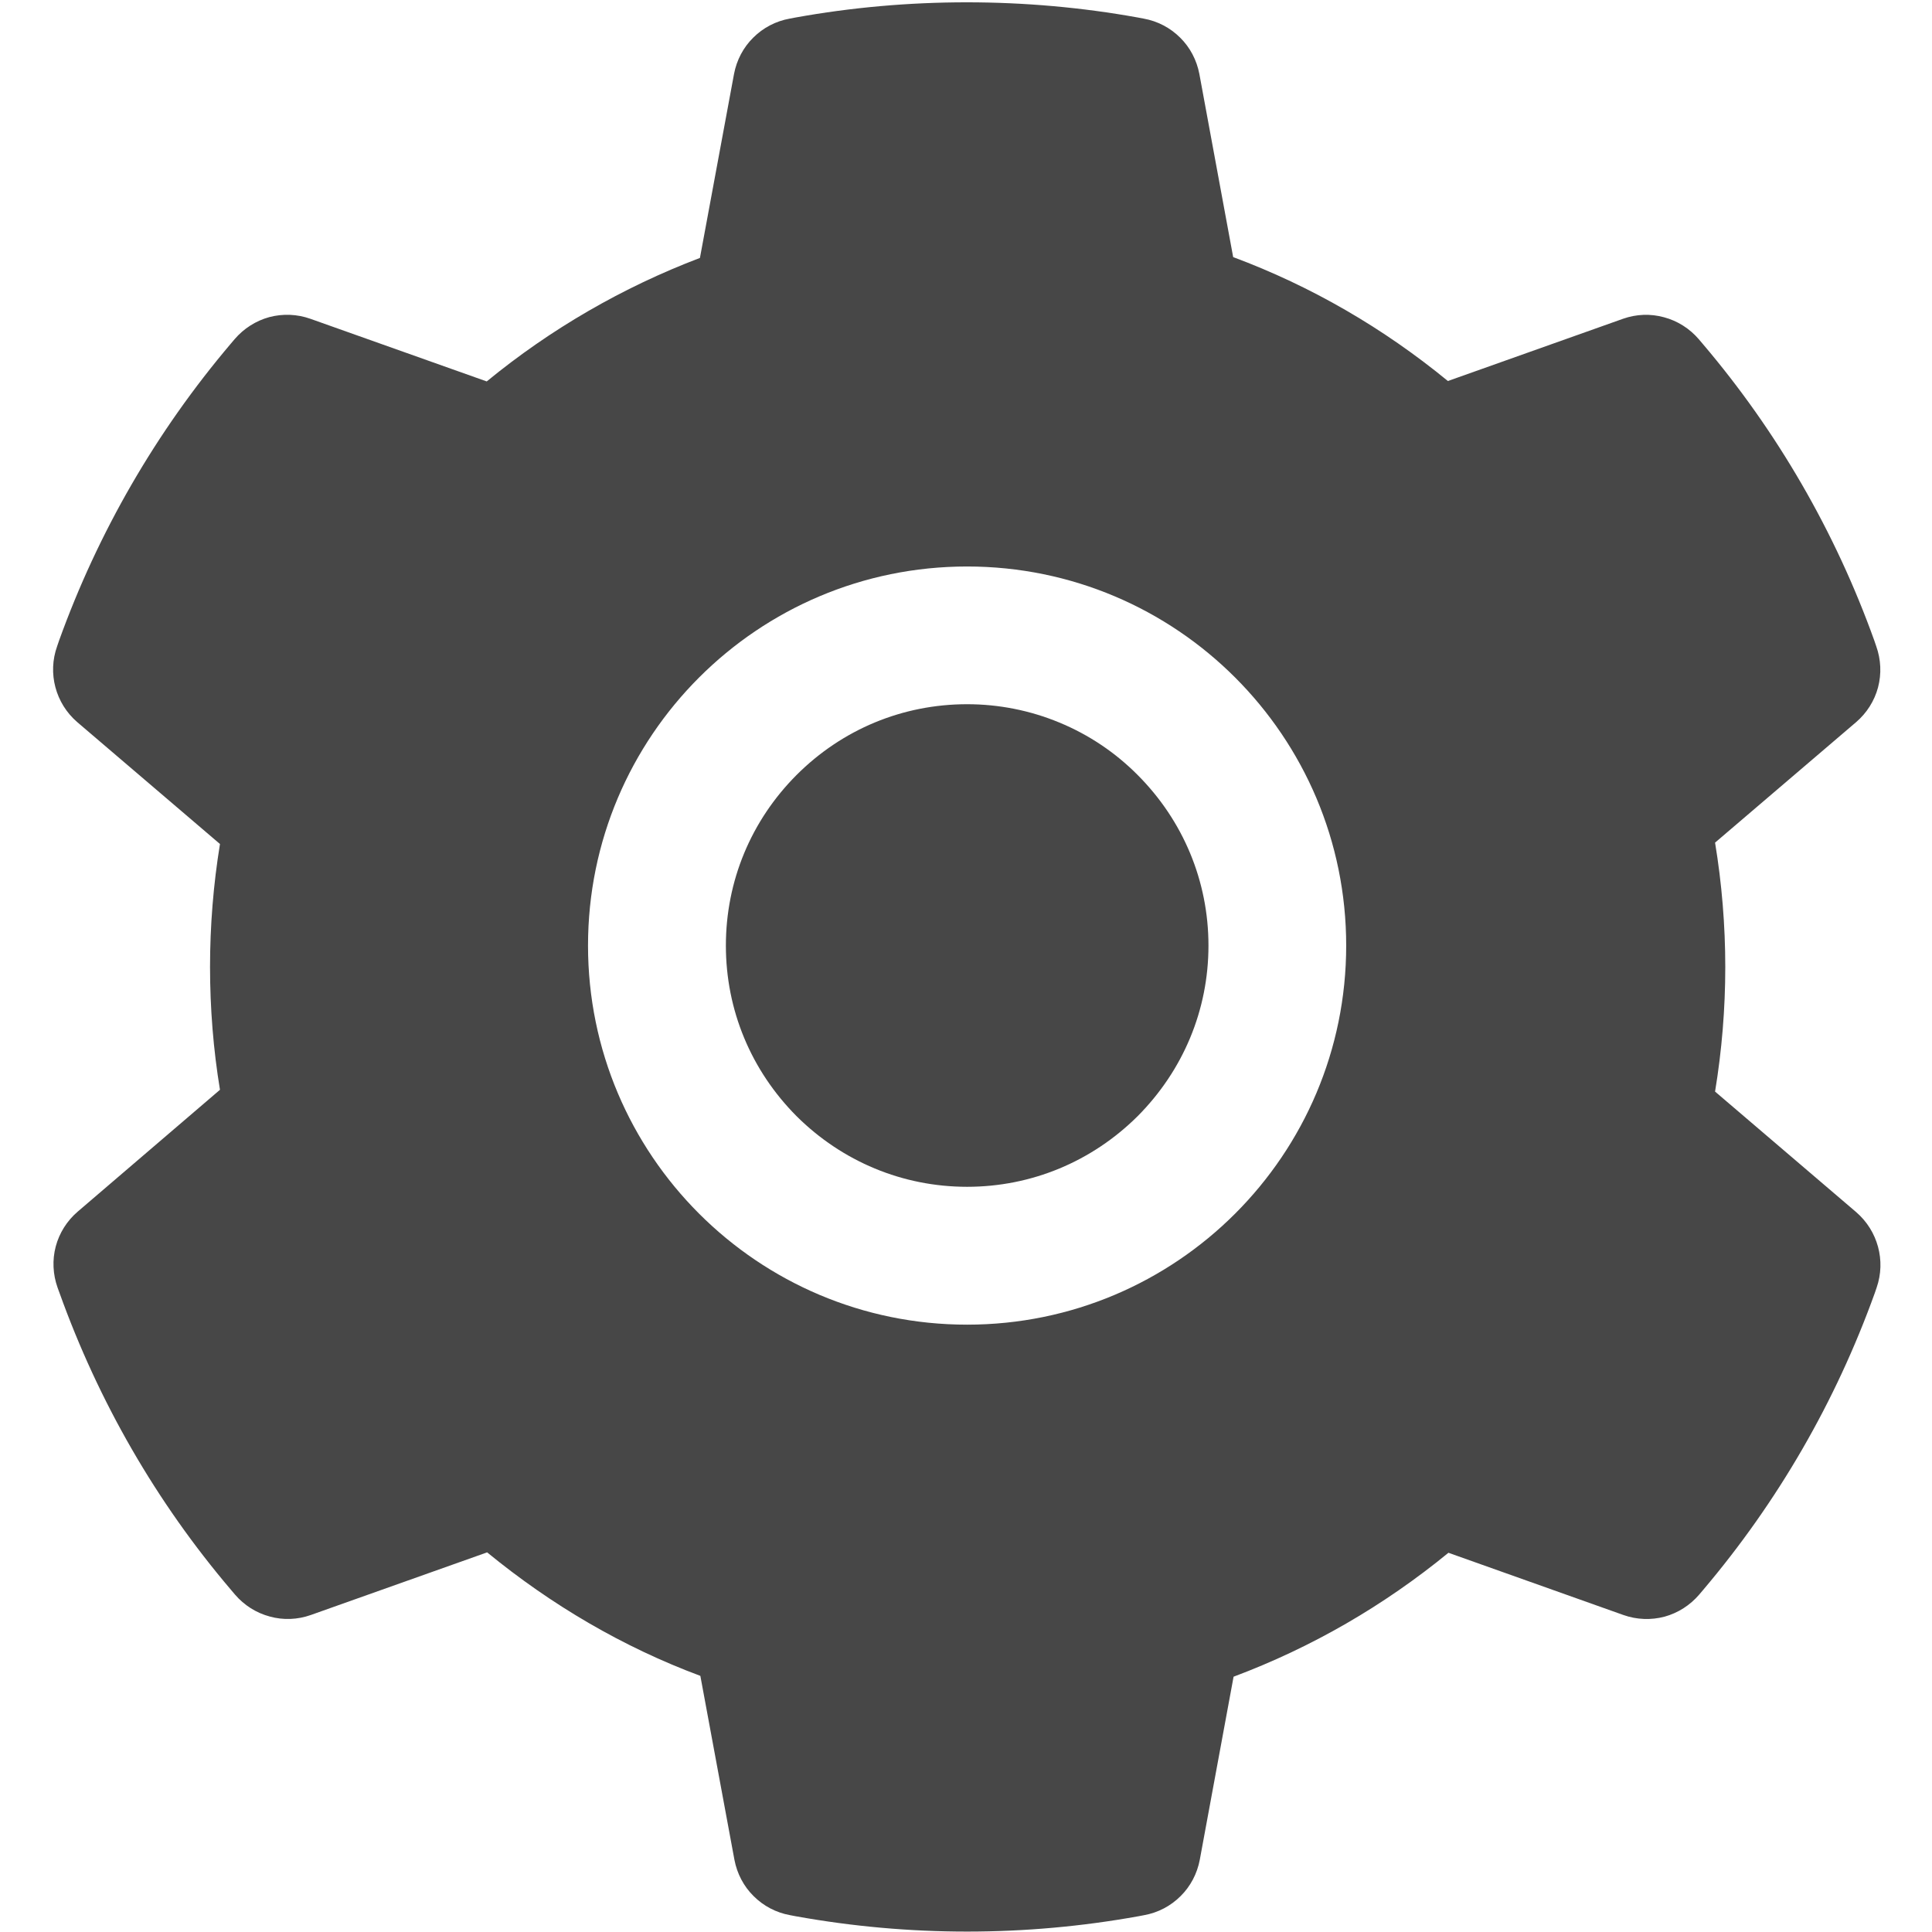
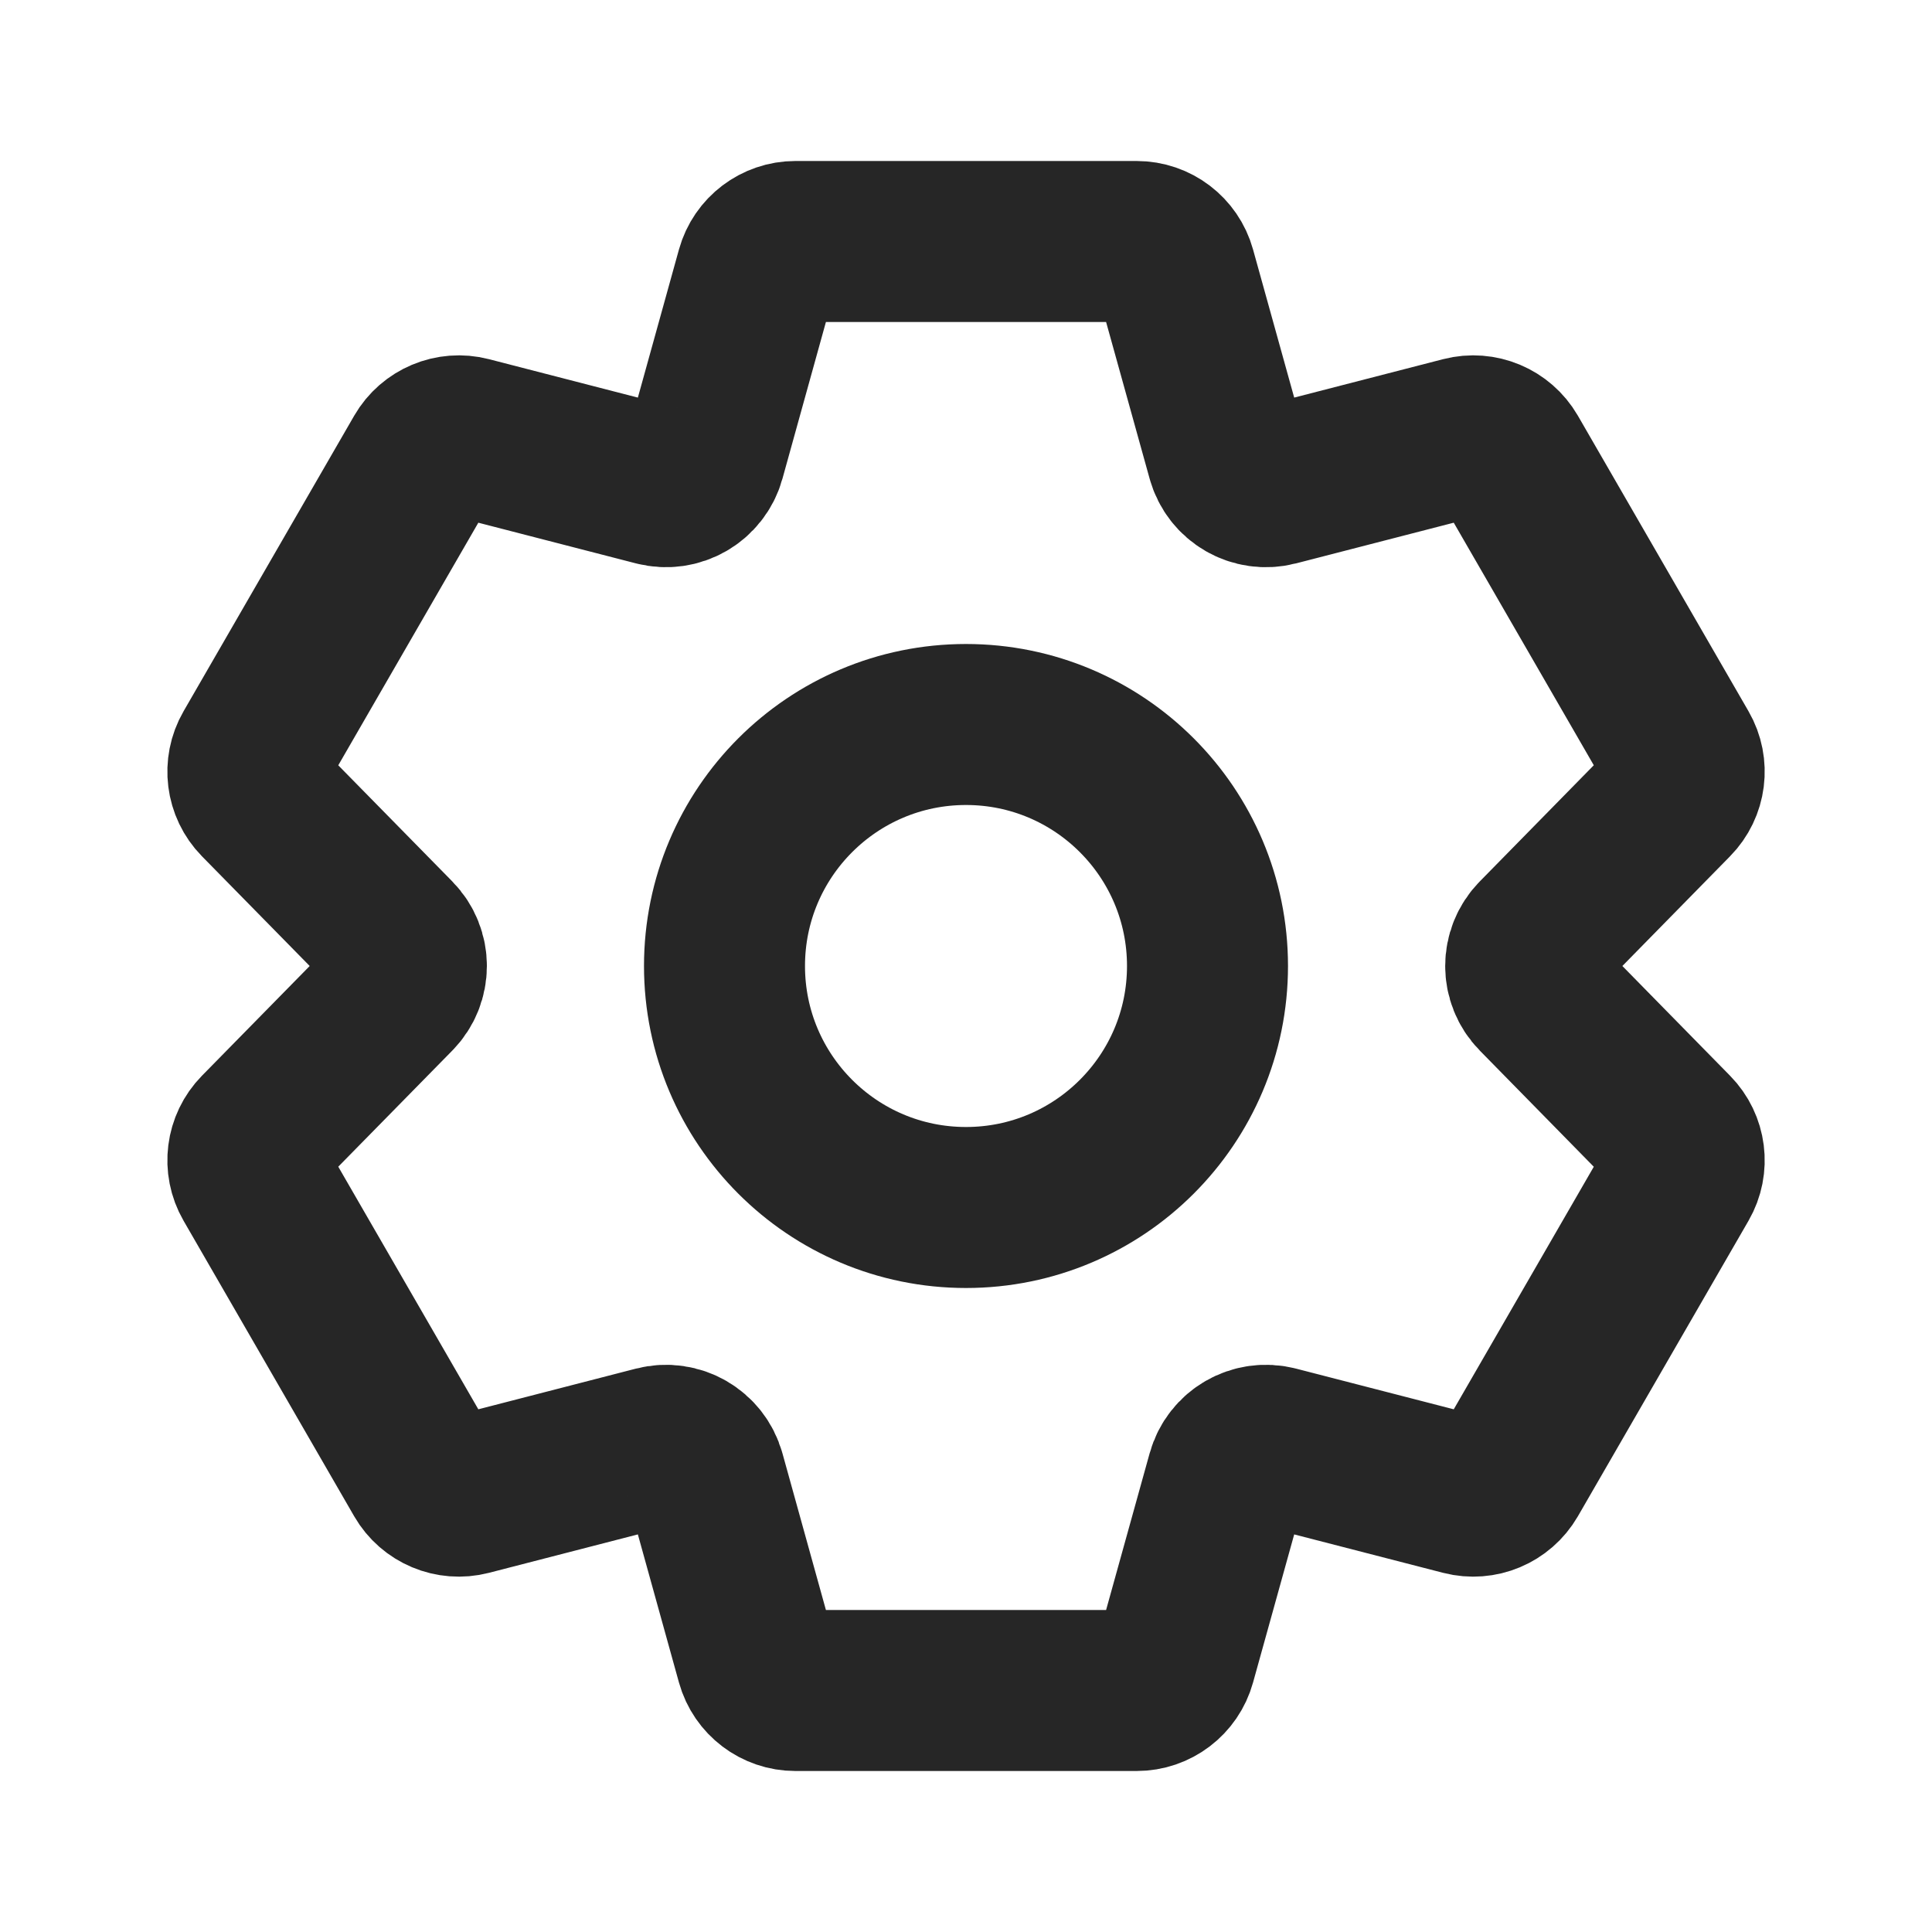
- <svg xmlns="http://www.w3.org/2000/svg" width="14" height="14" viewBox="0 0 14 14" fill="none">
-   <path d="M7.008 5.103C6.541 5.103 6.103 5.285 5.772 5.616C5.442 5.947 5.26 6.385 5.26 6.852C5.26 7.319 5.442 7.756 5.772 8.088C6.103 8.417 6.541 8.6 7.008 8.6C7.475 8.6 7.913 8.417 8.244 8.088C8.574 7.756 8.757 7.319 8.757 6.852C8.757 6.385 8.574 5.947 8.244 5.616C8.082 5.453 7.89 5.324 7.677 5.236C7.465 5.148 7.238 5.103 7.008 5.103ZM13.45 8.783L12.428 7.91C12.477 7.613 12.502 7.31 12.502 7.008C12.502 6.706 12.477 6.402 12.428 6.106L13.45 5.233C13.527 5.167 13.583 5.079 13.609 4.981C13.635 4.882 13.63 4.779 13.596 4.683L13.582 4.642C13.3 3.856 12.879 3.127 12.338 2.491L12.31 2.458C12.244 2.381 12.156 2.325 12.058 2.299C11.96 2.272 11.857 2.276 11.761 2.31L10.492 2.761C10.024 2.377 9.502 2.074 8.936 1.863L8.691 0.536C8.672 0.436 8.624 0.344 8.552 0.273C8.48 0.201 8.388 0.153 8.288 0.135L8.246 0.127C7.433 -0.02 6.577 -0.02 5.764 0.127L5.722 0.135C5.622 0.153 5.53 0.201 5.458 0.273C5.386 0.344 5.338 0.436 5.319 0.536L5.072 1.869C4.512 2.082 3.99 2.384 3.527 2.764L2.249 2.31C2.153 2.276 2.049 2.272 1.951 2.298C1.853 2.325 1.766 2.381 1.7 2.458L1.672 2.491C1.132 3.128 0.711 3.856 0.428 4.642L0.414 4.683C0.344 4.878 0.402 5.097 0.56 5.233L1.594 6.116C1.546 6.41 1.522 6.71 1.522 7.006C1.522 7.306 1.546 7.606 1.594 7.897L0.563 8.78C0.486 8.846 0.43 8.934 0.404 9.032C0.378 9.13 0.383 9.234 0.417 9.33L0.432 9.371C0.714 10.156 1.131 10.883 1.675 11.522L1.703 11.555C1.769 11.632 1.857 11.688 1.955 11.714C2.052 11.741 2.156 11.737 2.252 11.703L3.53 11.249C3.996 11.631 4.514 11.935 5.075 12.144L5.322 13.477C5.341 13.577 5.389 13.669 5.461 13.74C5.533 13.812 5.625 13.86 5.725 13.878L5.767 13.886C6.588 14.034 7.428 14.034 8.249 13.886L8.291 13.878C8.391 13.86 8.483 13.812 8.555 13.74C8.627 13.669 8.675 13.577 8.694 13.477L8.939 12.15C9.505 11.938 10.027 11.636 10.496 11.252L11.764 11.703C11.86 11.737 11.964 11.741 12.062 11.715C12.16 11.688 12.247 11.632 12.313 11.555L12.341 11.522C12.885 10.88 13.302 10.156 13.585 9.371L13.599 9.33C13.666 9.136 13.608 8.919 13.45 8.783ZM7.008 9.599C5.491 9.599 4.261 8.369 4.261 6.852C4.261 5.335 5.491 4.105 7.008 4.105C8.525 4.105 9.755 5.335 9.755 6.852C9.755 8.369 8.525 9.599 7.008 9.599Z" fill="black" fill-opacity="0.72" />
+ <svg xmlns="http://www.w3.org/2000/svg" width="24" height="24" viewBox="0 0 24 24" fill="none">
+   <path d="M9.398 3.366C9.458 3.15 9.656 3 9.88 3H14.12C14.345 3 14.542 3.15 14.602 3.366L15.245 5.68C15.318 5.943 15.587 6.098 15.851 6.03L18.177 5.43C18.394 5.374 18.622 5.47 18.735 5.664L20.855 9.336C20.967 9.53 20.936 9.776 20.778 9.936L19.096 11.65C18.905 11.844 18.905 12.156 19.096 12.35L20.778 14.064C20.936 14.224 20.967 14.47 20.855 14.664L18.735 18.336C18.622 18.53 18.394 18.626 18.177 18.57L15.851 17.97C15.587 17.902 15.318 18.057 15.245 18.32L14.602 20.634C14.542 20.85 14.345 21 14.12 21H9.88C9.656 21 9.458 20.85 9.398 20.634L8.756 18.32C8.683 18.058 8.413 17.902 8.149 17.97L5.824 18.57C5.607 18.626 5.378 18.53 5.266 18.336L3.146 14.664C3.034 14.47 3.065 14.224 3.222 14.064L4.905 12.35C5.096 12.156 5.096 11.844 4.905 11.65L3.222 9.936C3.065 9.776 3.034 9.53 3.146 9.336L5.266 5.664C5.378 5.47 5.607 5.374 5.824 5.43L8.149 6.03C8.413 6.098 8.683 5.942 8.756 5.68L9.398 3.366Z" stroke="black" stroke-opacity="0.85" stroke-width="2" />
+   <path d="M15 12C15 13.657 13.657 15 12 15C10.343 15 9 13.657 9 12C9 10.343 10.343 9 12 9C13.657 9 15 10.343 15 12Z" stroke="black" stroke-opacity="0.85" stroke-width="2" />
</svg>
